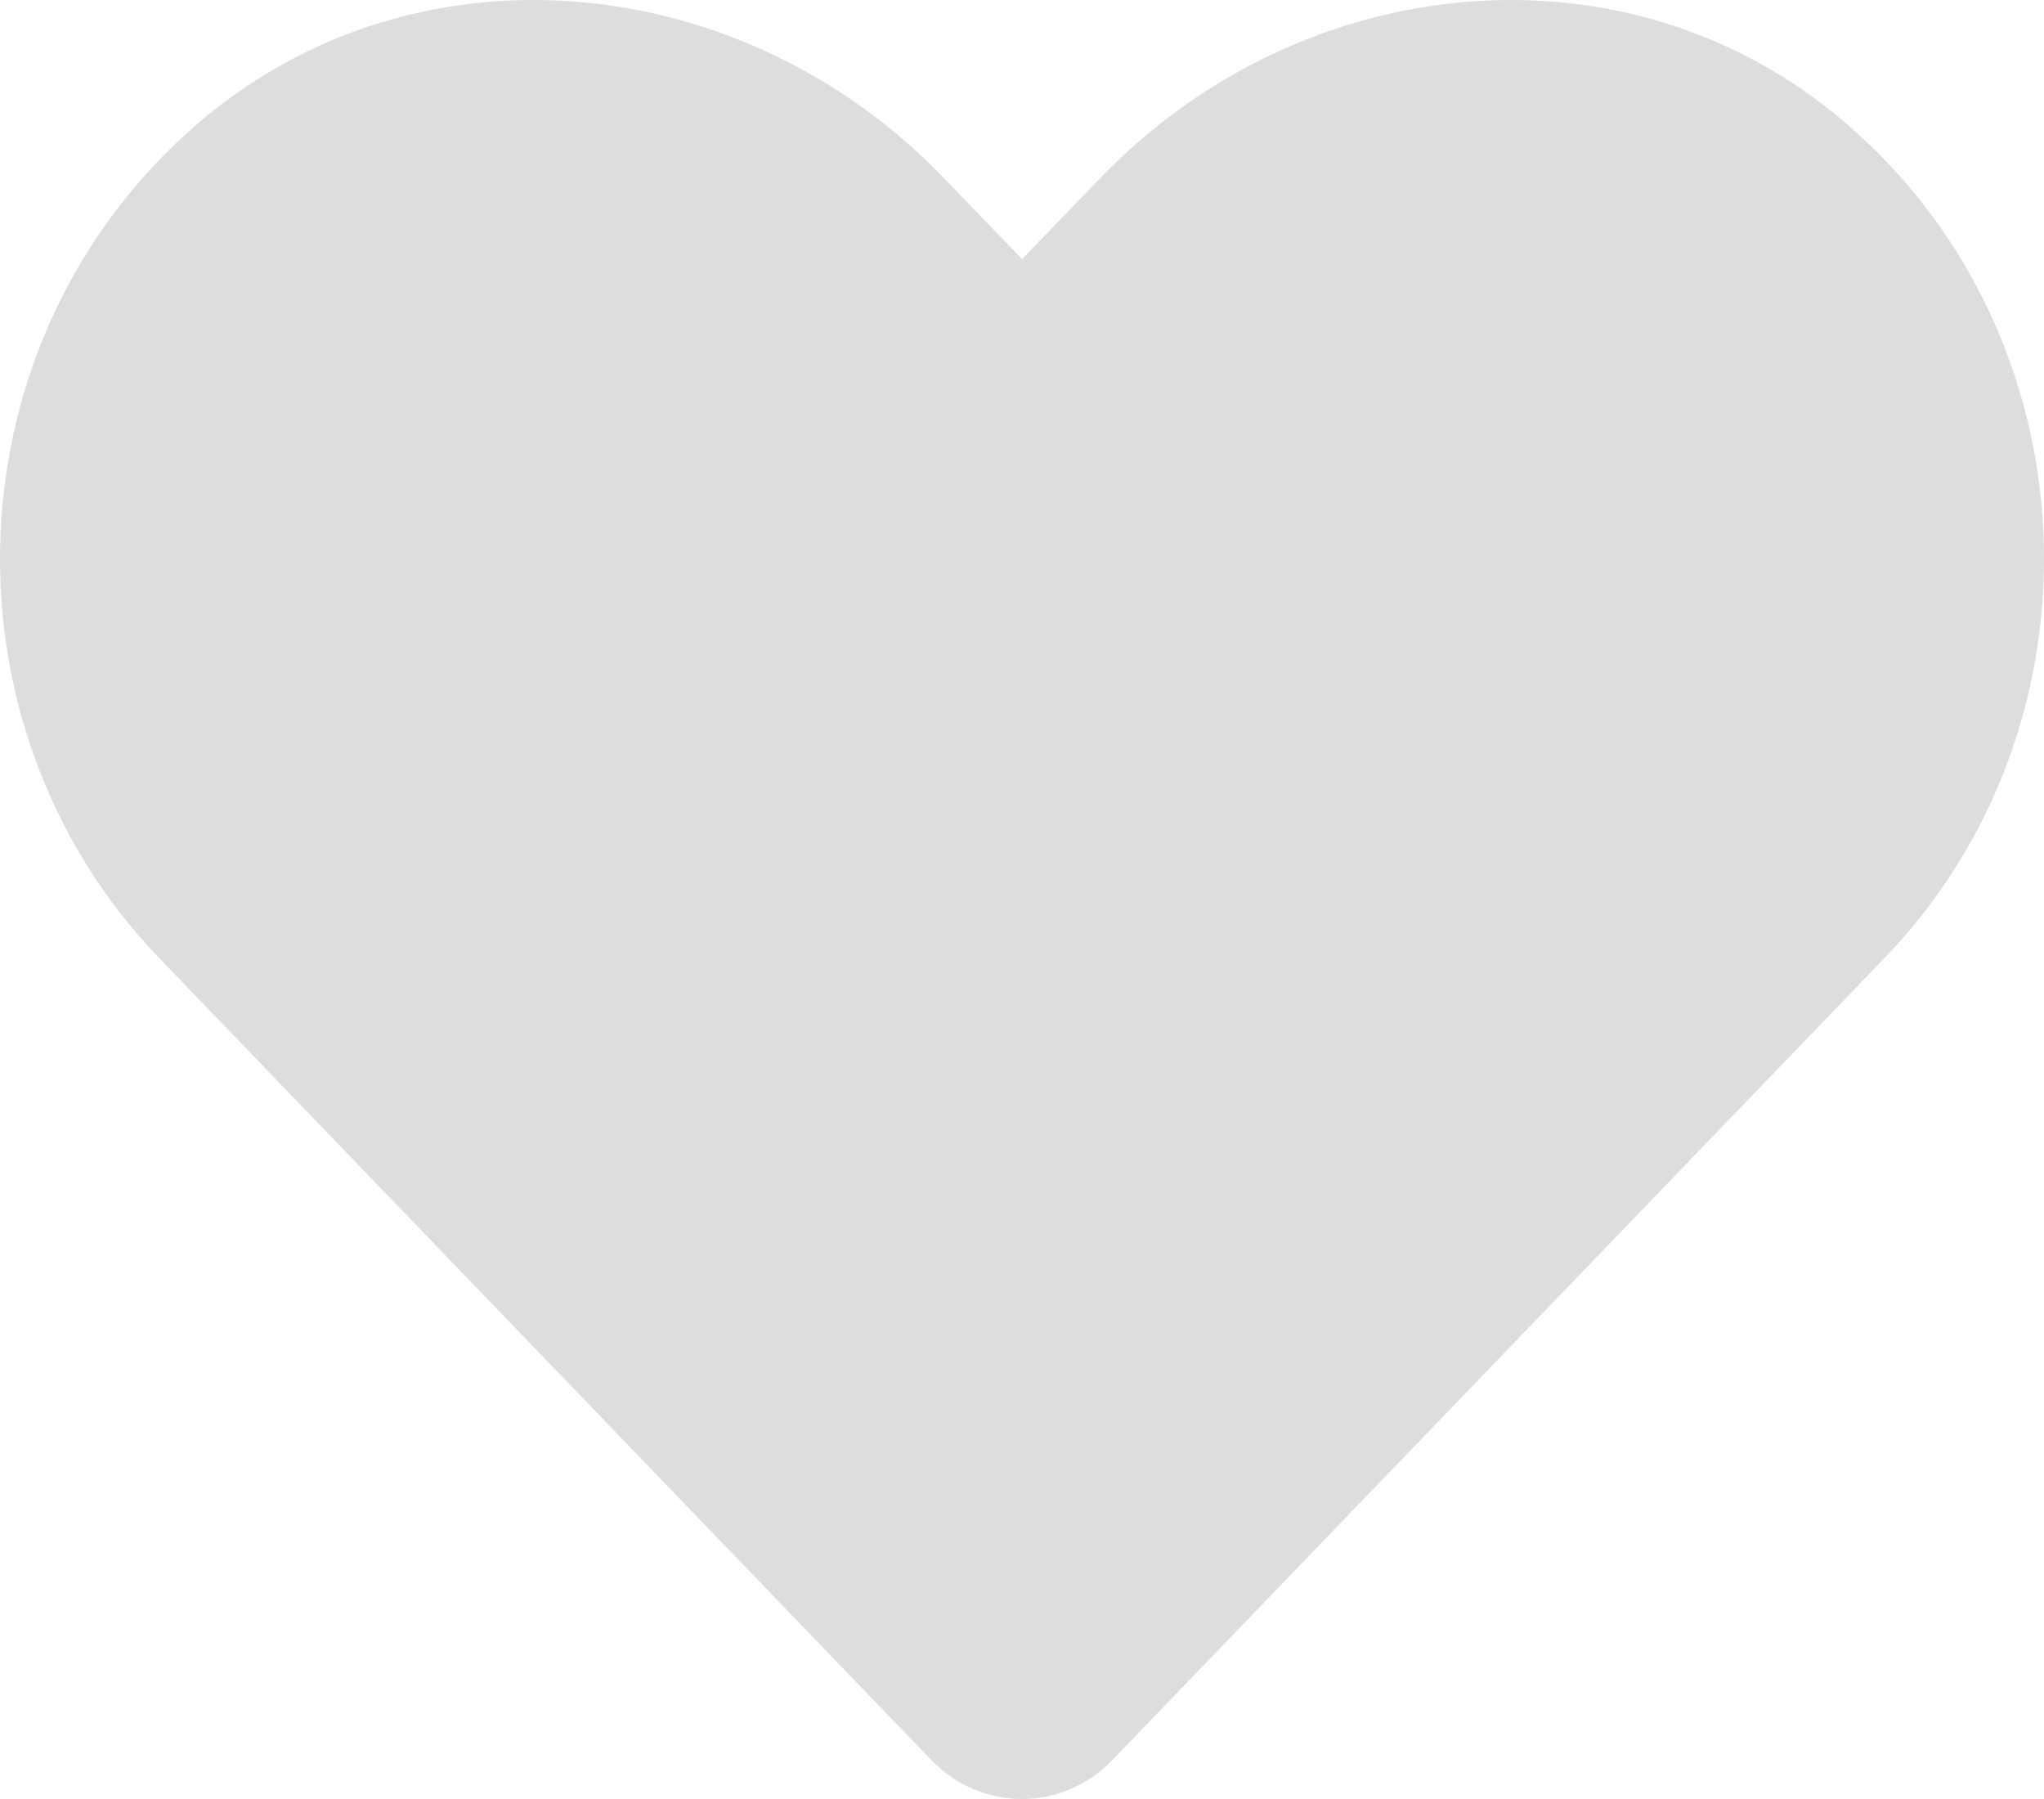
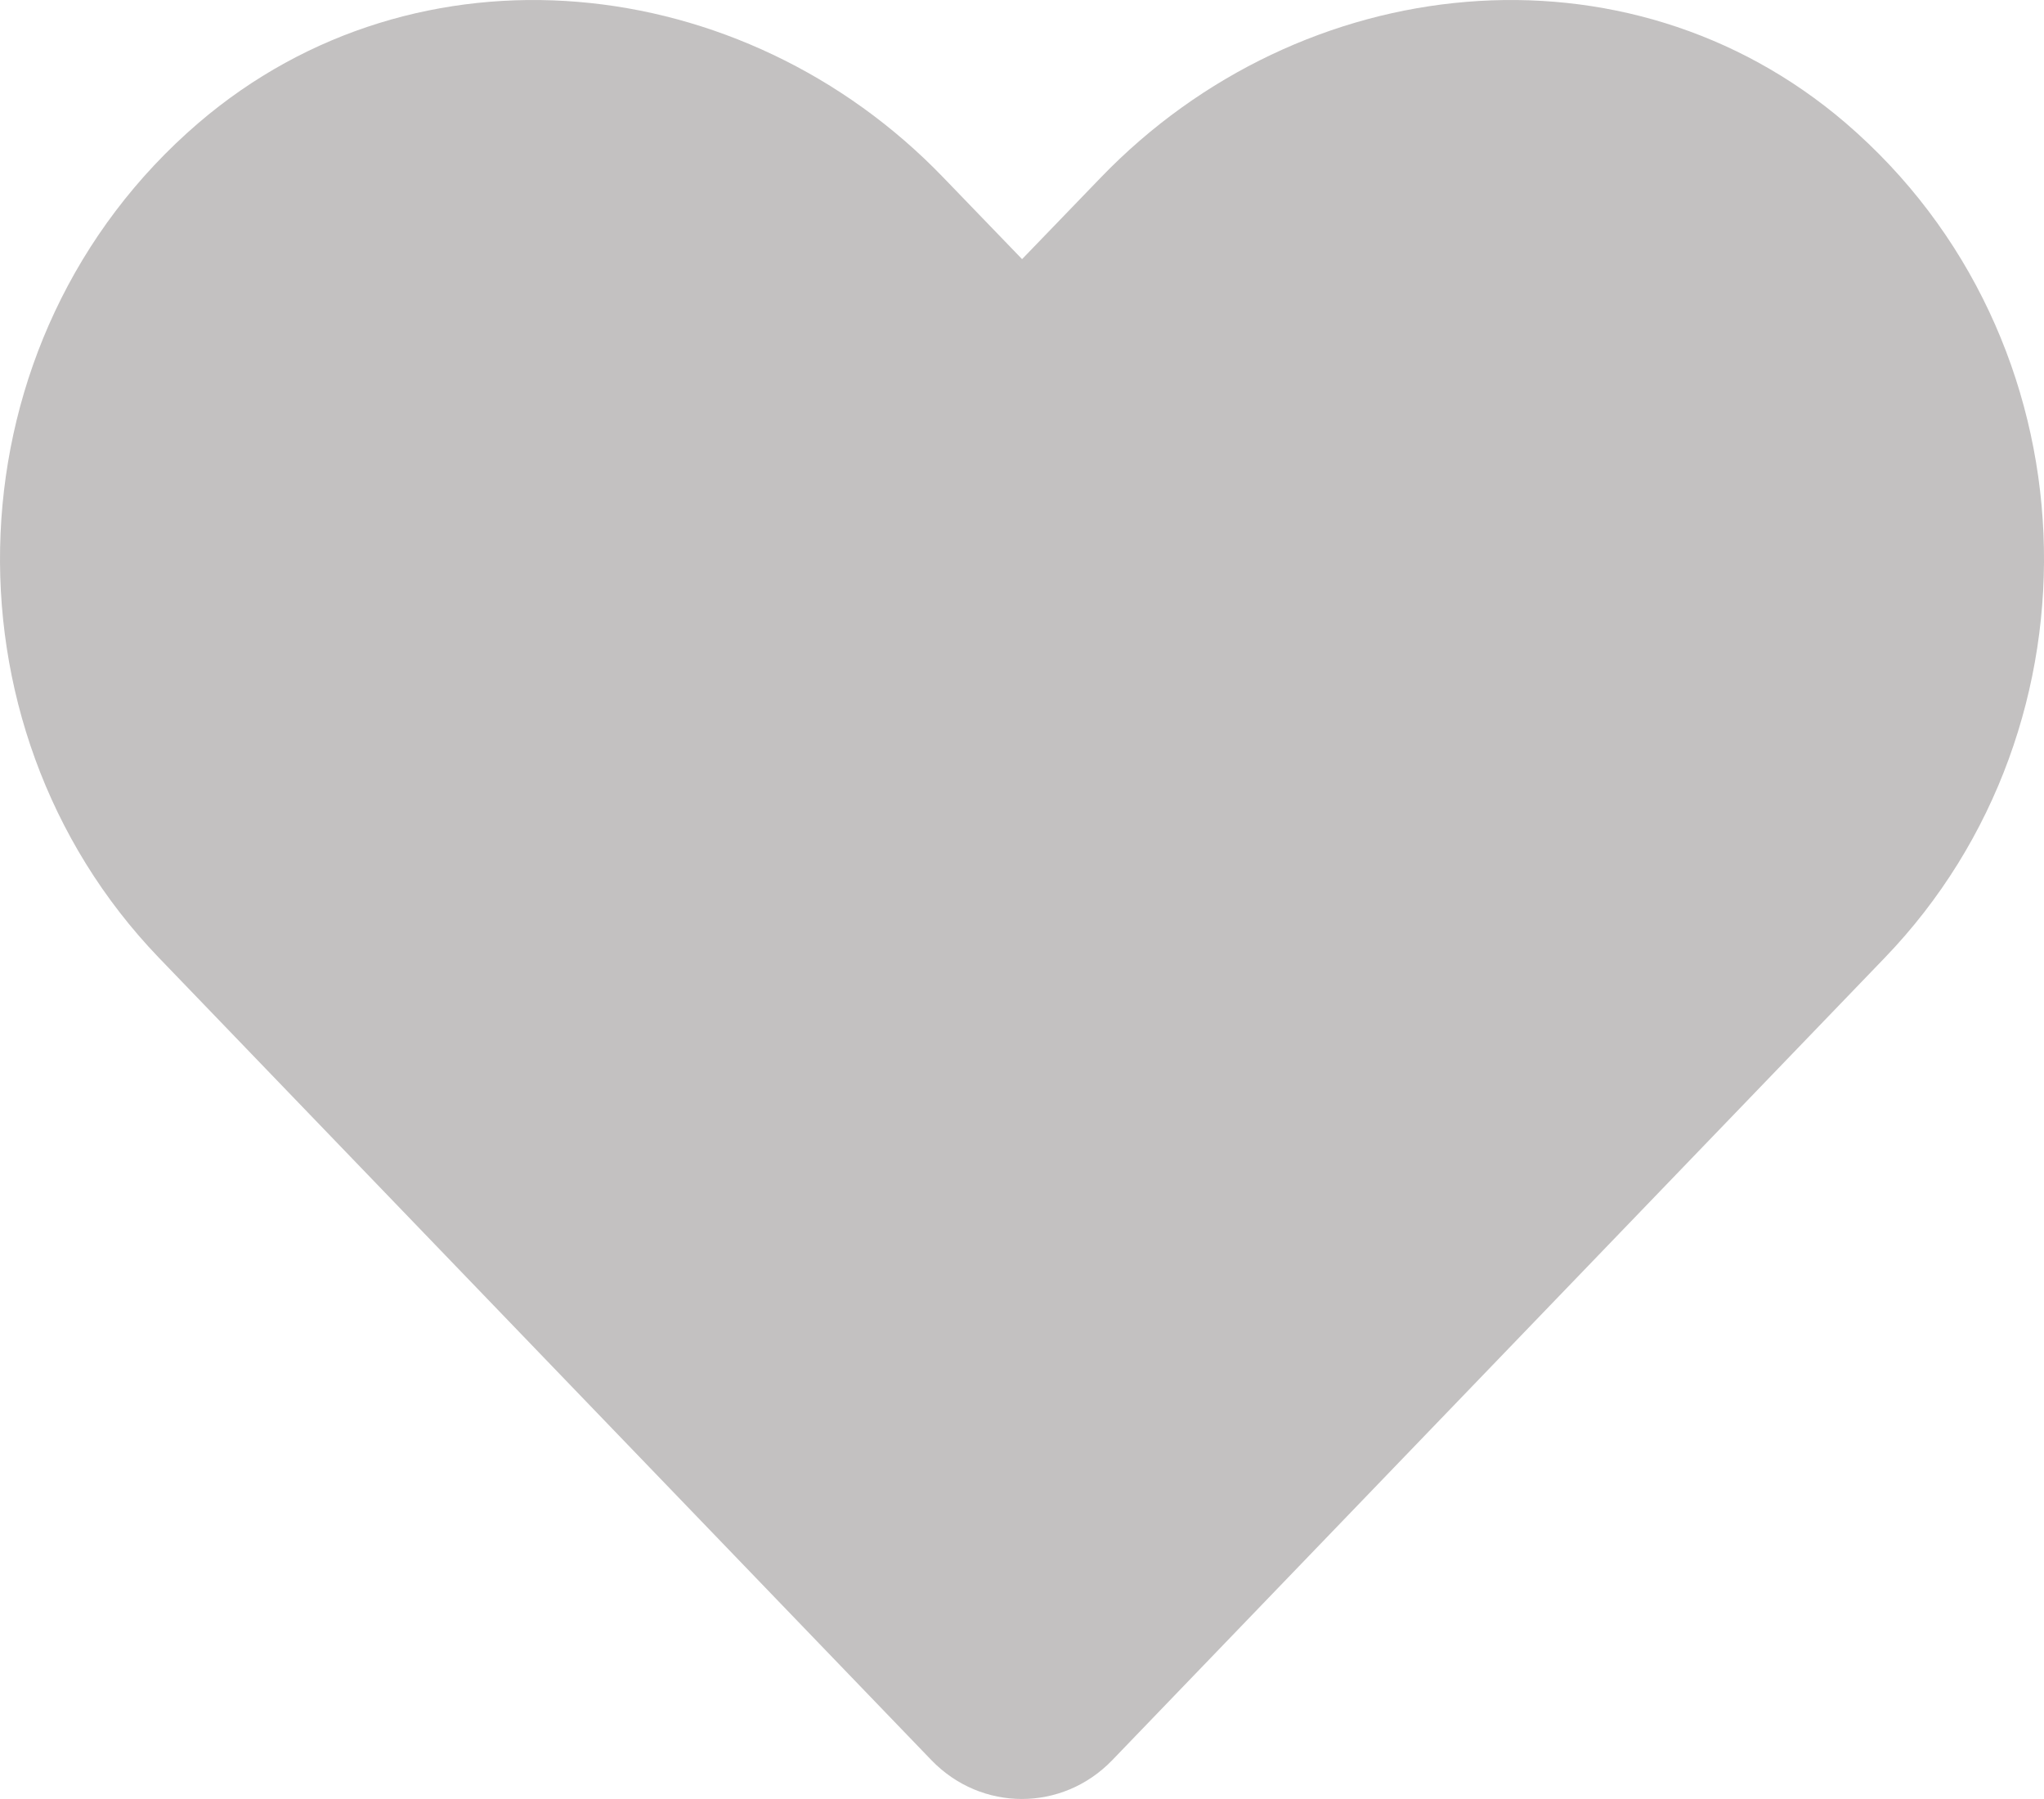
<svg xmlns="http://www.w3.org/2000/svg" width="25" height="22" viewBox="0 0 25 22" fill="none">
-   <path d="M22.574 1.504C19.898 -0.789 15.919 -0.376 13.463 2.172L12.501 3.169L11.539 2.172C9.088 -0.376 5.103 -0.789 2.427 1.504C-0.639 4.136 -0.8 8.86 1.944 11.713L11.392 21.525C12.003 22.158 12.994 22.158 13.604 21.525L23.052 11.713C25.801 8.86 25.64 4.136 22.574 1.504Z" fill="#DEDCDC" />
+   <path d="M22.574 1.504C19.898 -0.789 15.919 -0.376 13.463 2.172L12.501 3.169L11.539 2.172C9.088 -0.376 5.103 -0.789 2.427 1.504C-0.639 4.136 -0.8 8.86 1.944 11.713L11.392 21.525C12.003 22.158 12.994 22.158 13.604 21.525L23.052 11.713C25.801 8.86 25.64 4.136 22.574 1.504Z" fill="#c3c1c1" />
</svg>
